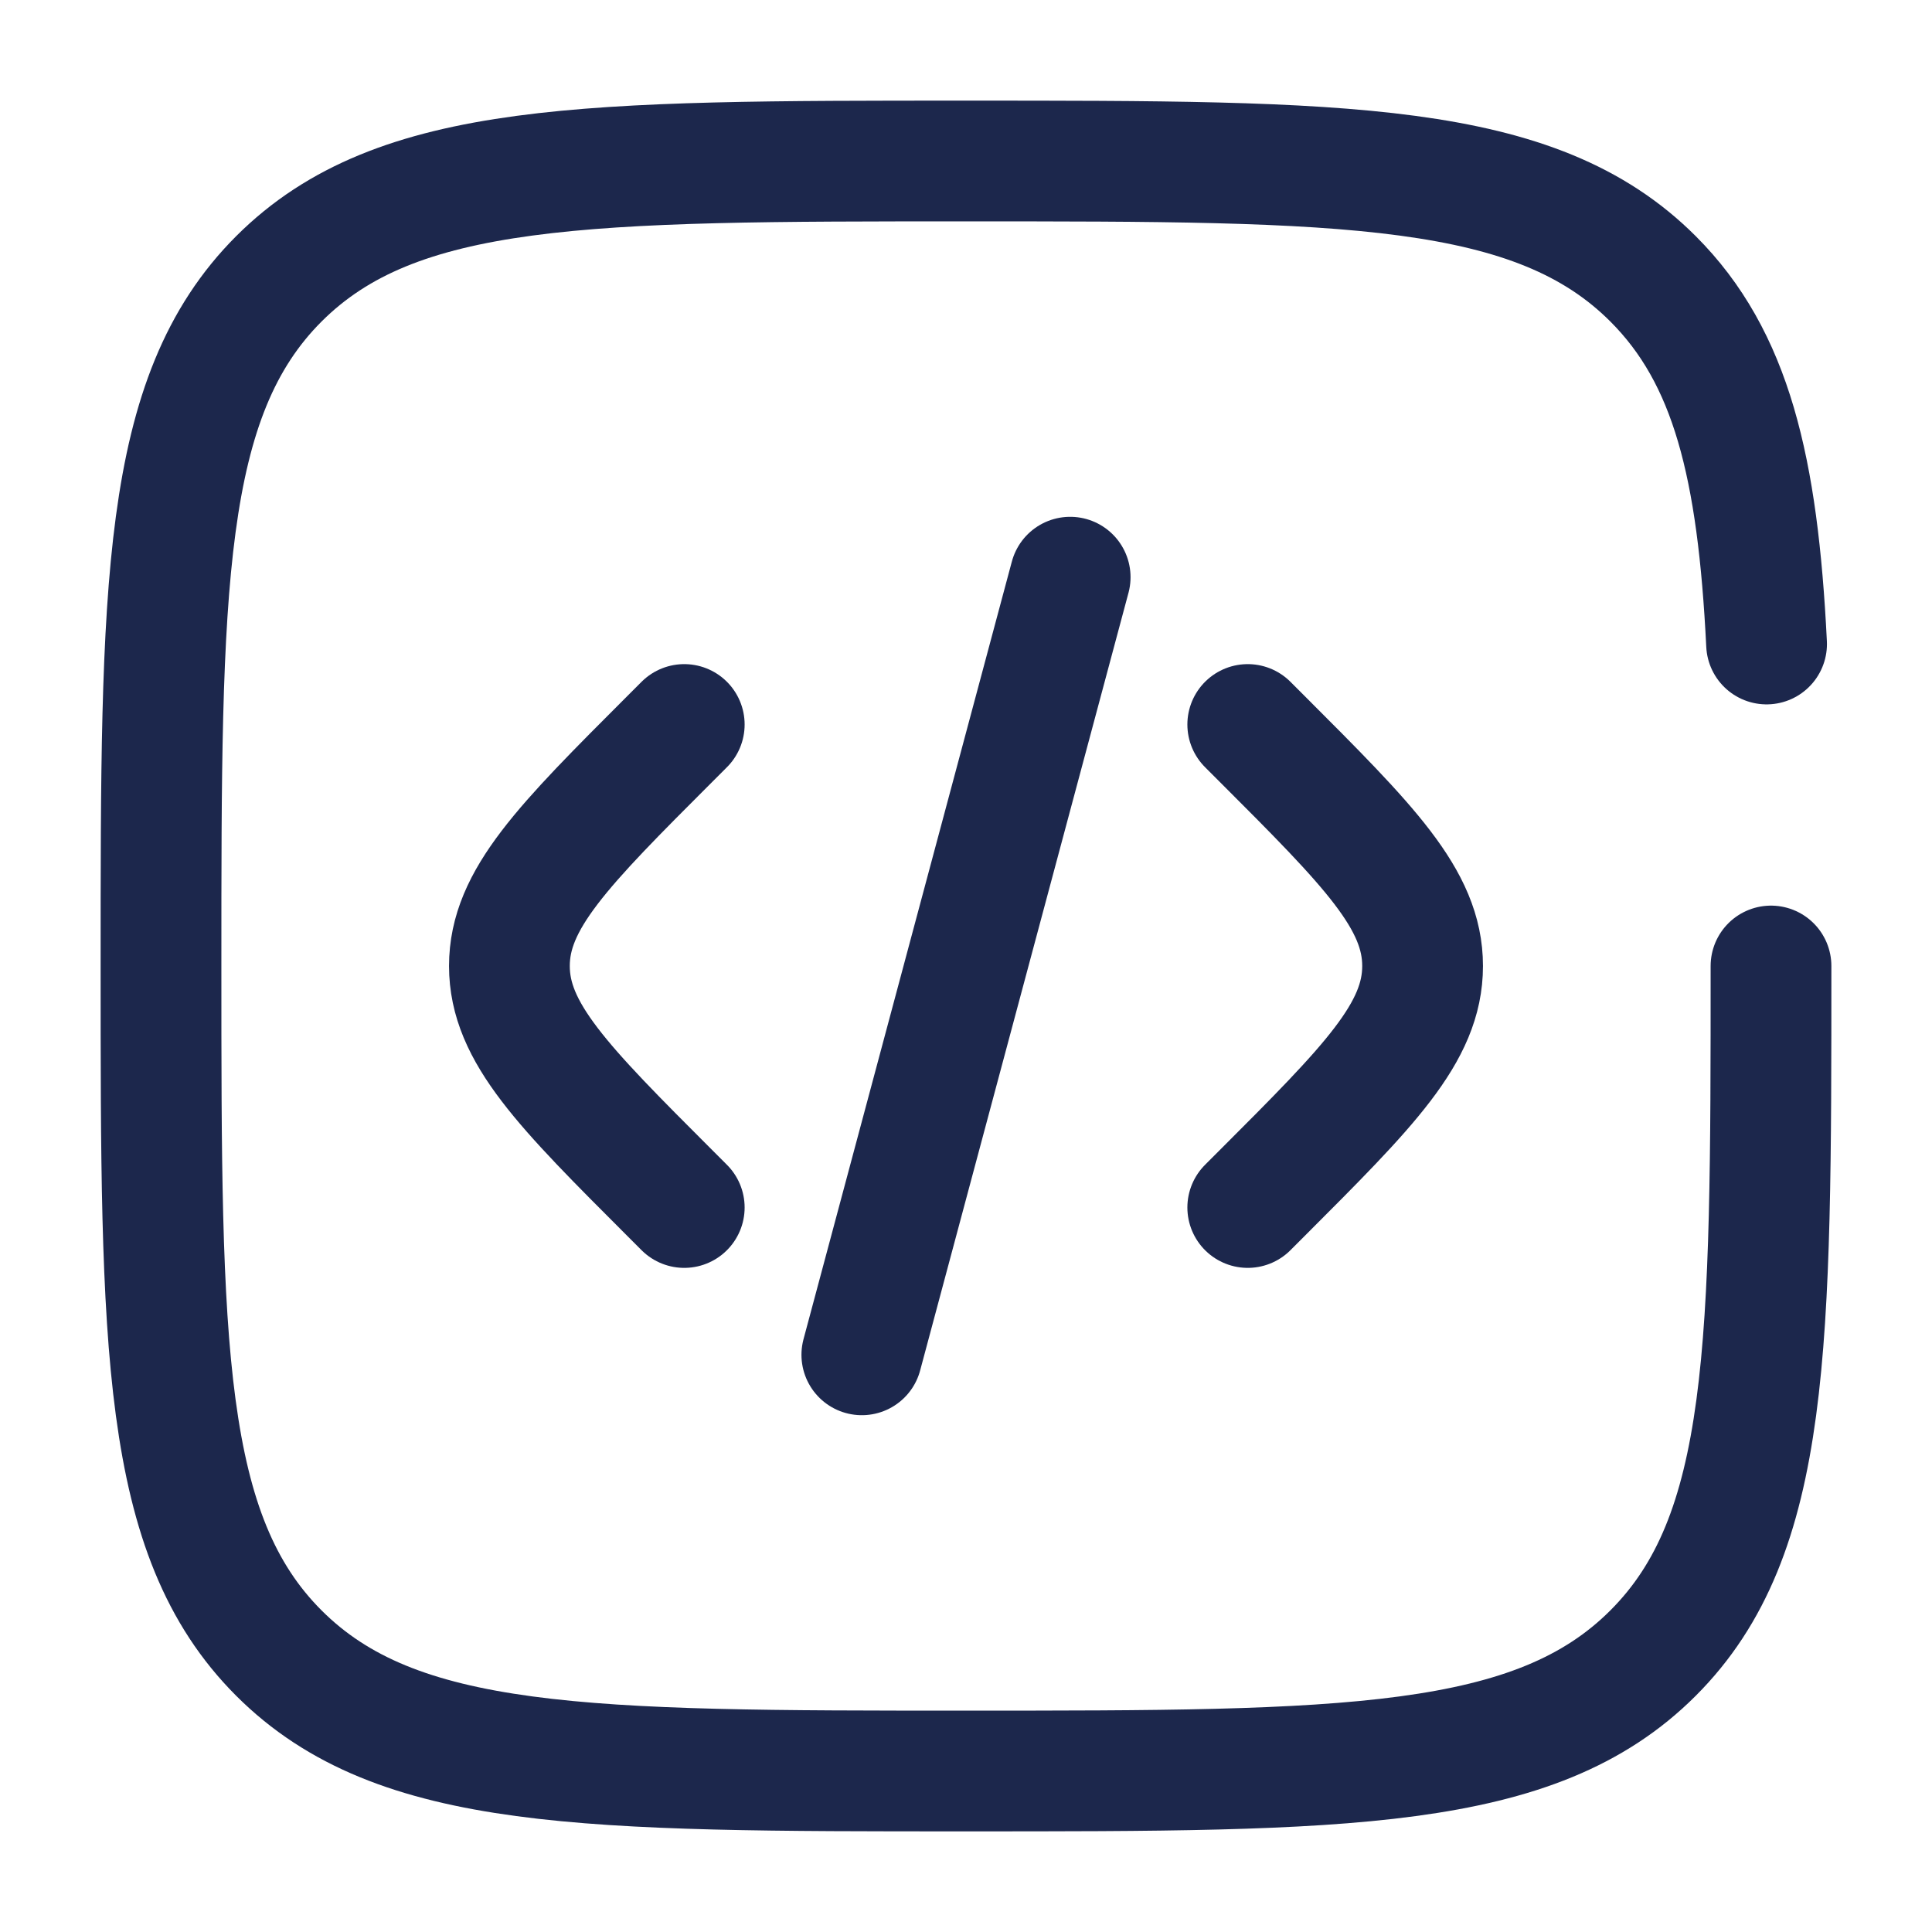
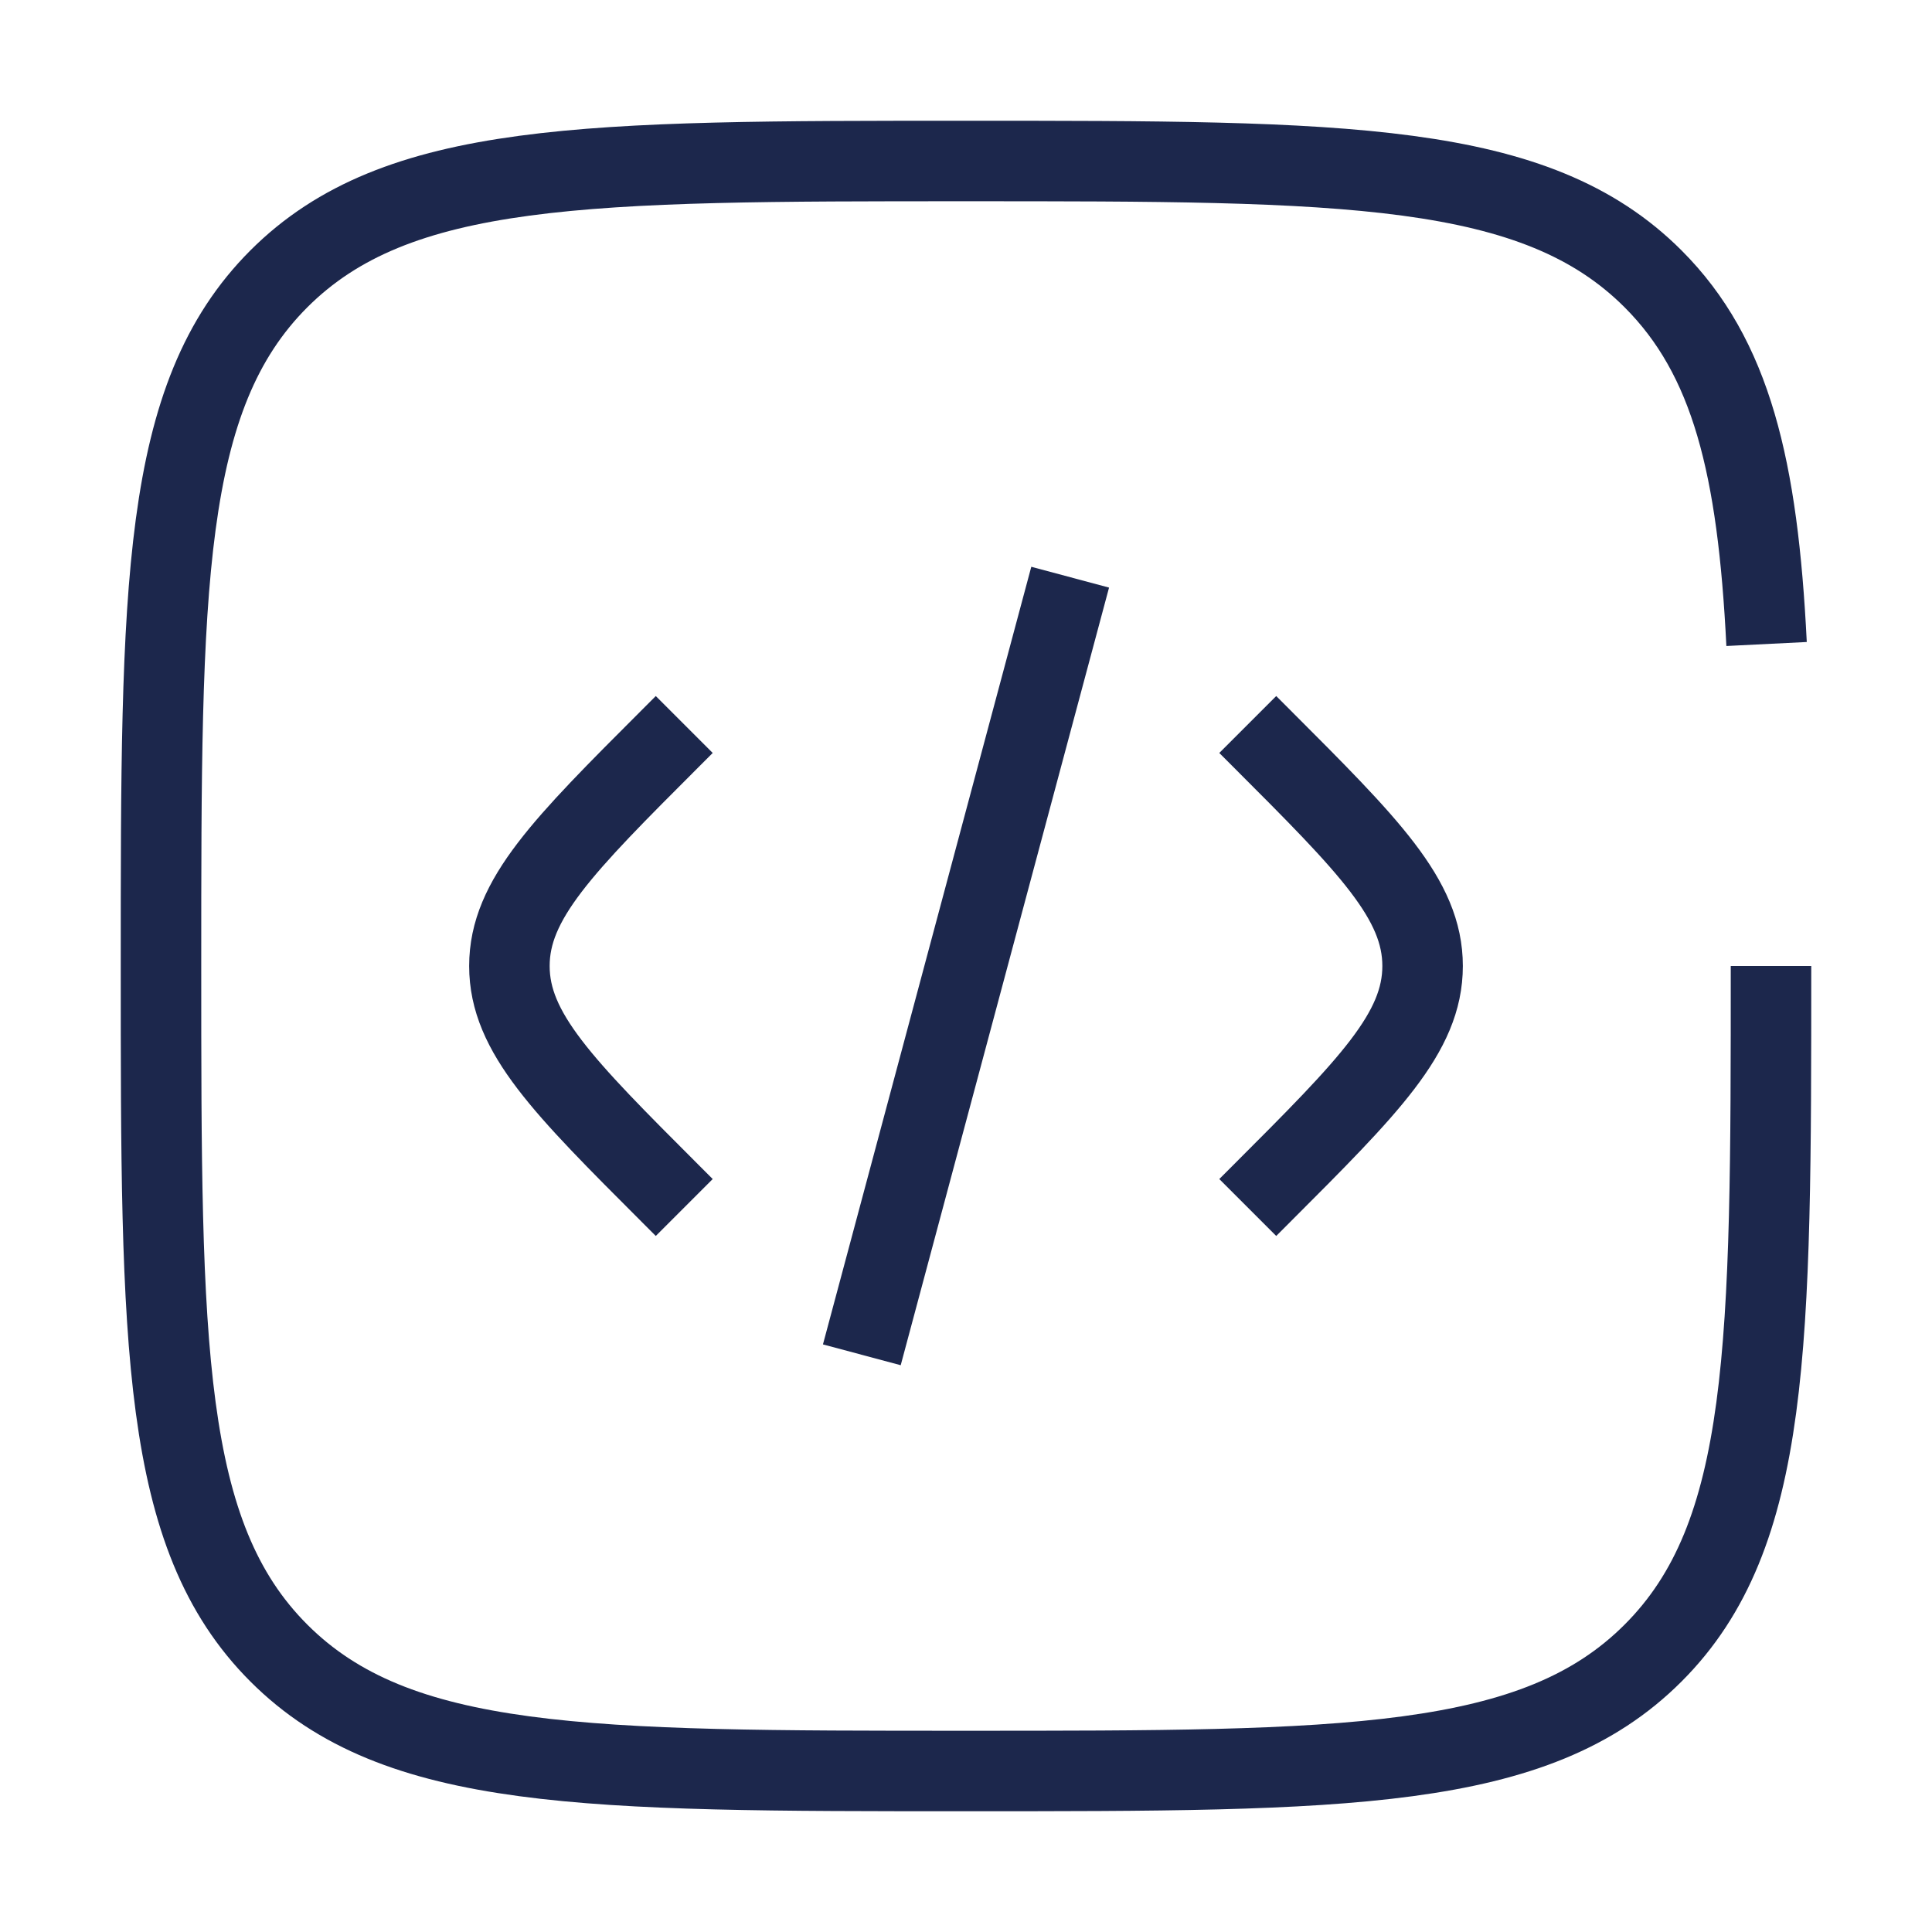
<svg xmlns="http://www.w3.org/2000/svg" width="800px" height="800px" viewBox="0 0 24 24" fill="none">
-   <path d="M15.5 9L15.672 9.172C17.005 10.505 17.672 11.172 17.672 12C17.672 12.828 17.005 13.495 15.672 14.828L15.5 15" stroke="#1C274C" stroke-width="1.5" stroke-linecap="round" />
-   <path d="M13.294 7.17L12 12L10.706 16.83" stroke="#1C274C" stroke-width="1.5" stroke-linecap="round" />
-   <path d="M8.5 9L8.328 9.172C6.995 10.505 6.328 11.172 6.328 12C6.328 12.828 6.995 13.495 8.328 14.828L8.5 15" stroke="#1C274C" stroke-width="1.5" stroke-linecap="round" />
-   <path d="M22 12C22 16.714 22 19.071 20.535 20.535C19.071 22 16.714 22 12 22C7.286 22 4.929 22 3.464 20.535C2 19.071 2 16.714 2 12C2 7.286 2 4.929 3.464 3.464C4.929 2 7.286 2 12 2C16.714 2 19.071 2 20.535 3.464C21.509 4.438 21.836 5.807 21.945 8" stroke="#1C274C" stroke-width="1.5" stroke-linecap="round" />
+   <path d="M15.5 9L15.672 9.172C17.005 10.505 17.672 11.172 17.672 12C17.672 12.828 17.005 13.495 15.672 14.828L15.5 15" stroke="#1C274C" strokeWidth="1.5" strokeLinecap="round" />
+   <path d="M13.294 7.17L12 12L10.706 16.83" stroke="#1C274C" strokeWidth="1.5" strokeLinecap="round" />
+   <path d="M8.5 9L8.328 9.172C6.995 10.505 6.328 11.172 6.328 12C6.328 12.828 6.995 13.495 8.328 14.828L8.5 15" stroke="#1C274C" strokeWidth="1.5" strokeLinecap="round" />
+   <path d="M22 12C22 16.714 22 19.071 20.535 20.535C19.071 22 16.714 22 12 22C7.286 22 4.929 22 3.464 20.535C2 19.071 2 16.714 2 12C2 7.286 2 4.929 3.464 3.464C4.929 2 7.286 2 12 2C16.714 2 19.071 2 20.535 3.464C21.509 4.438 21.836 5.807 21.945 8" stroke="#1C274C" strokeWidth="1.5" strokeLinecap="round" />
</svg>
